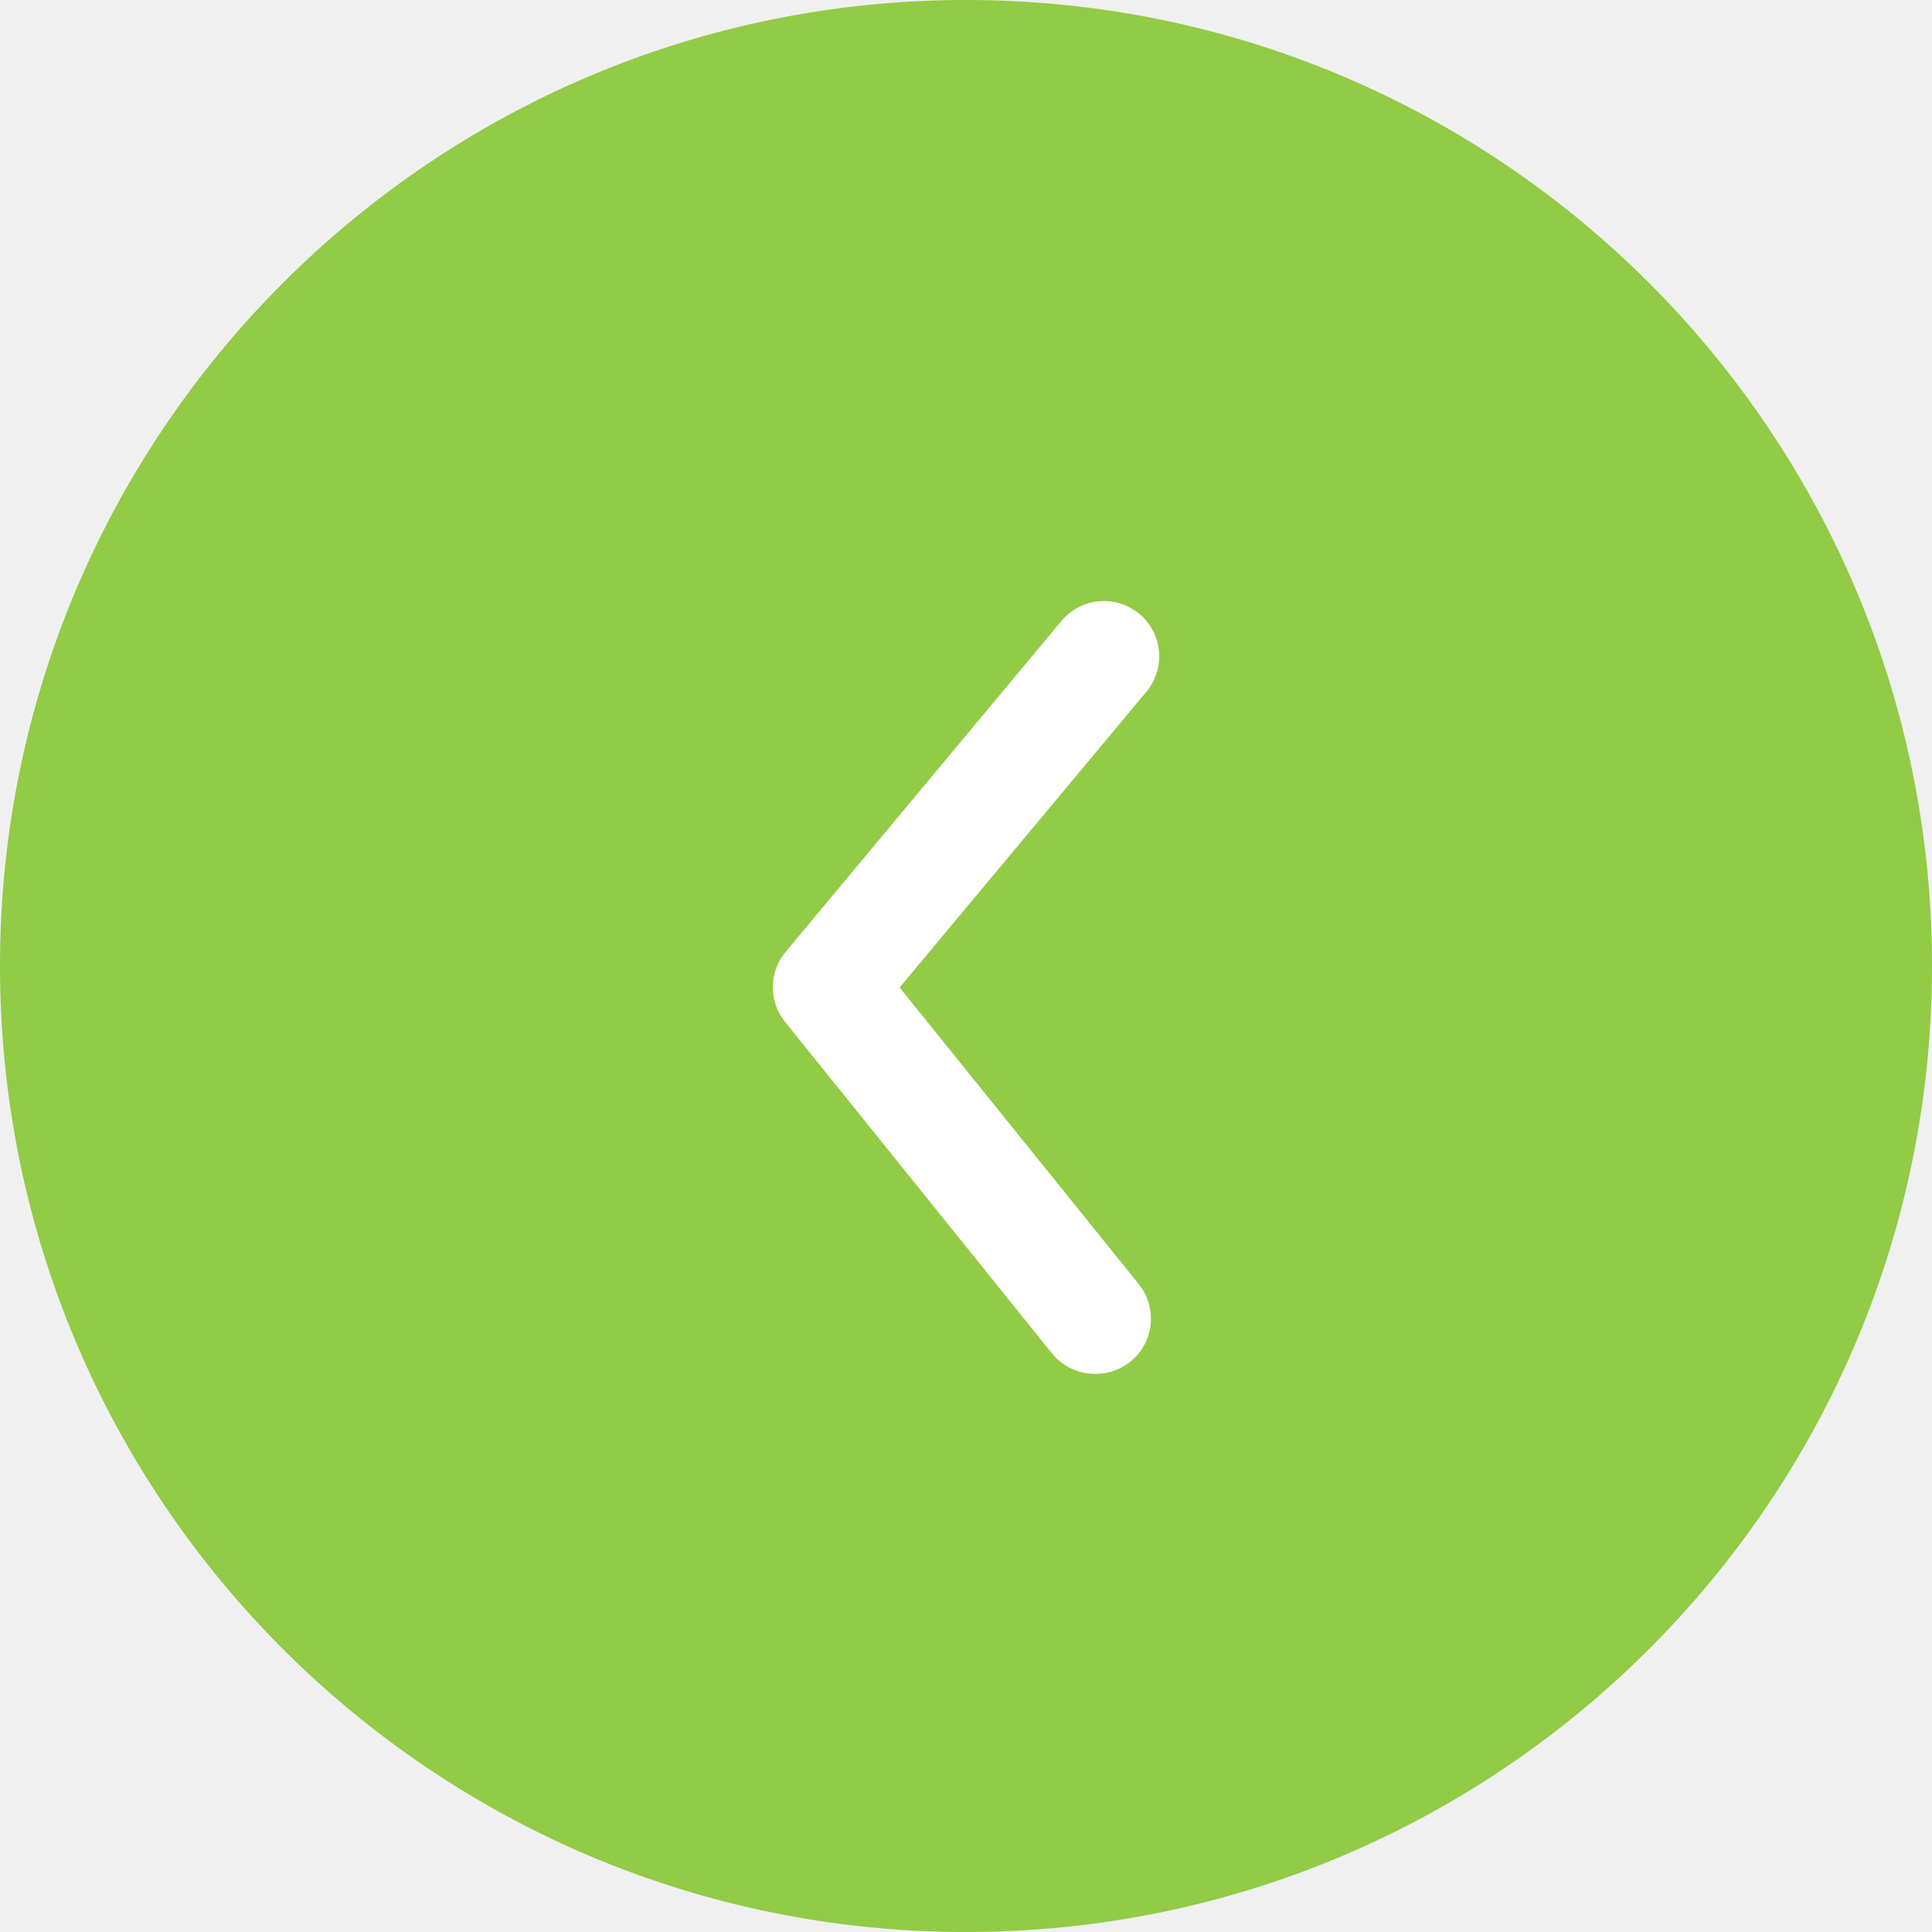
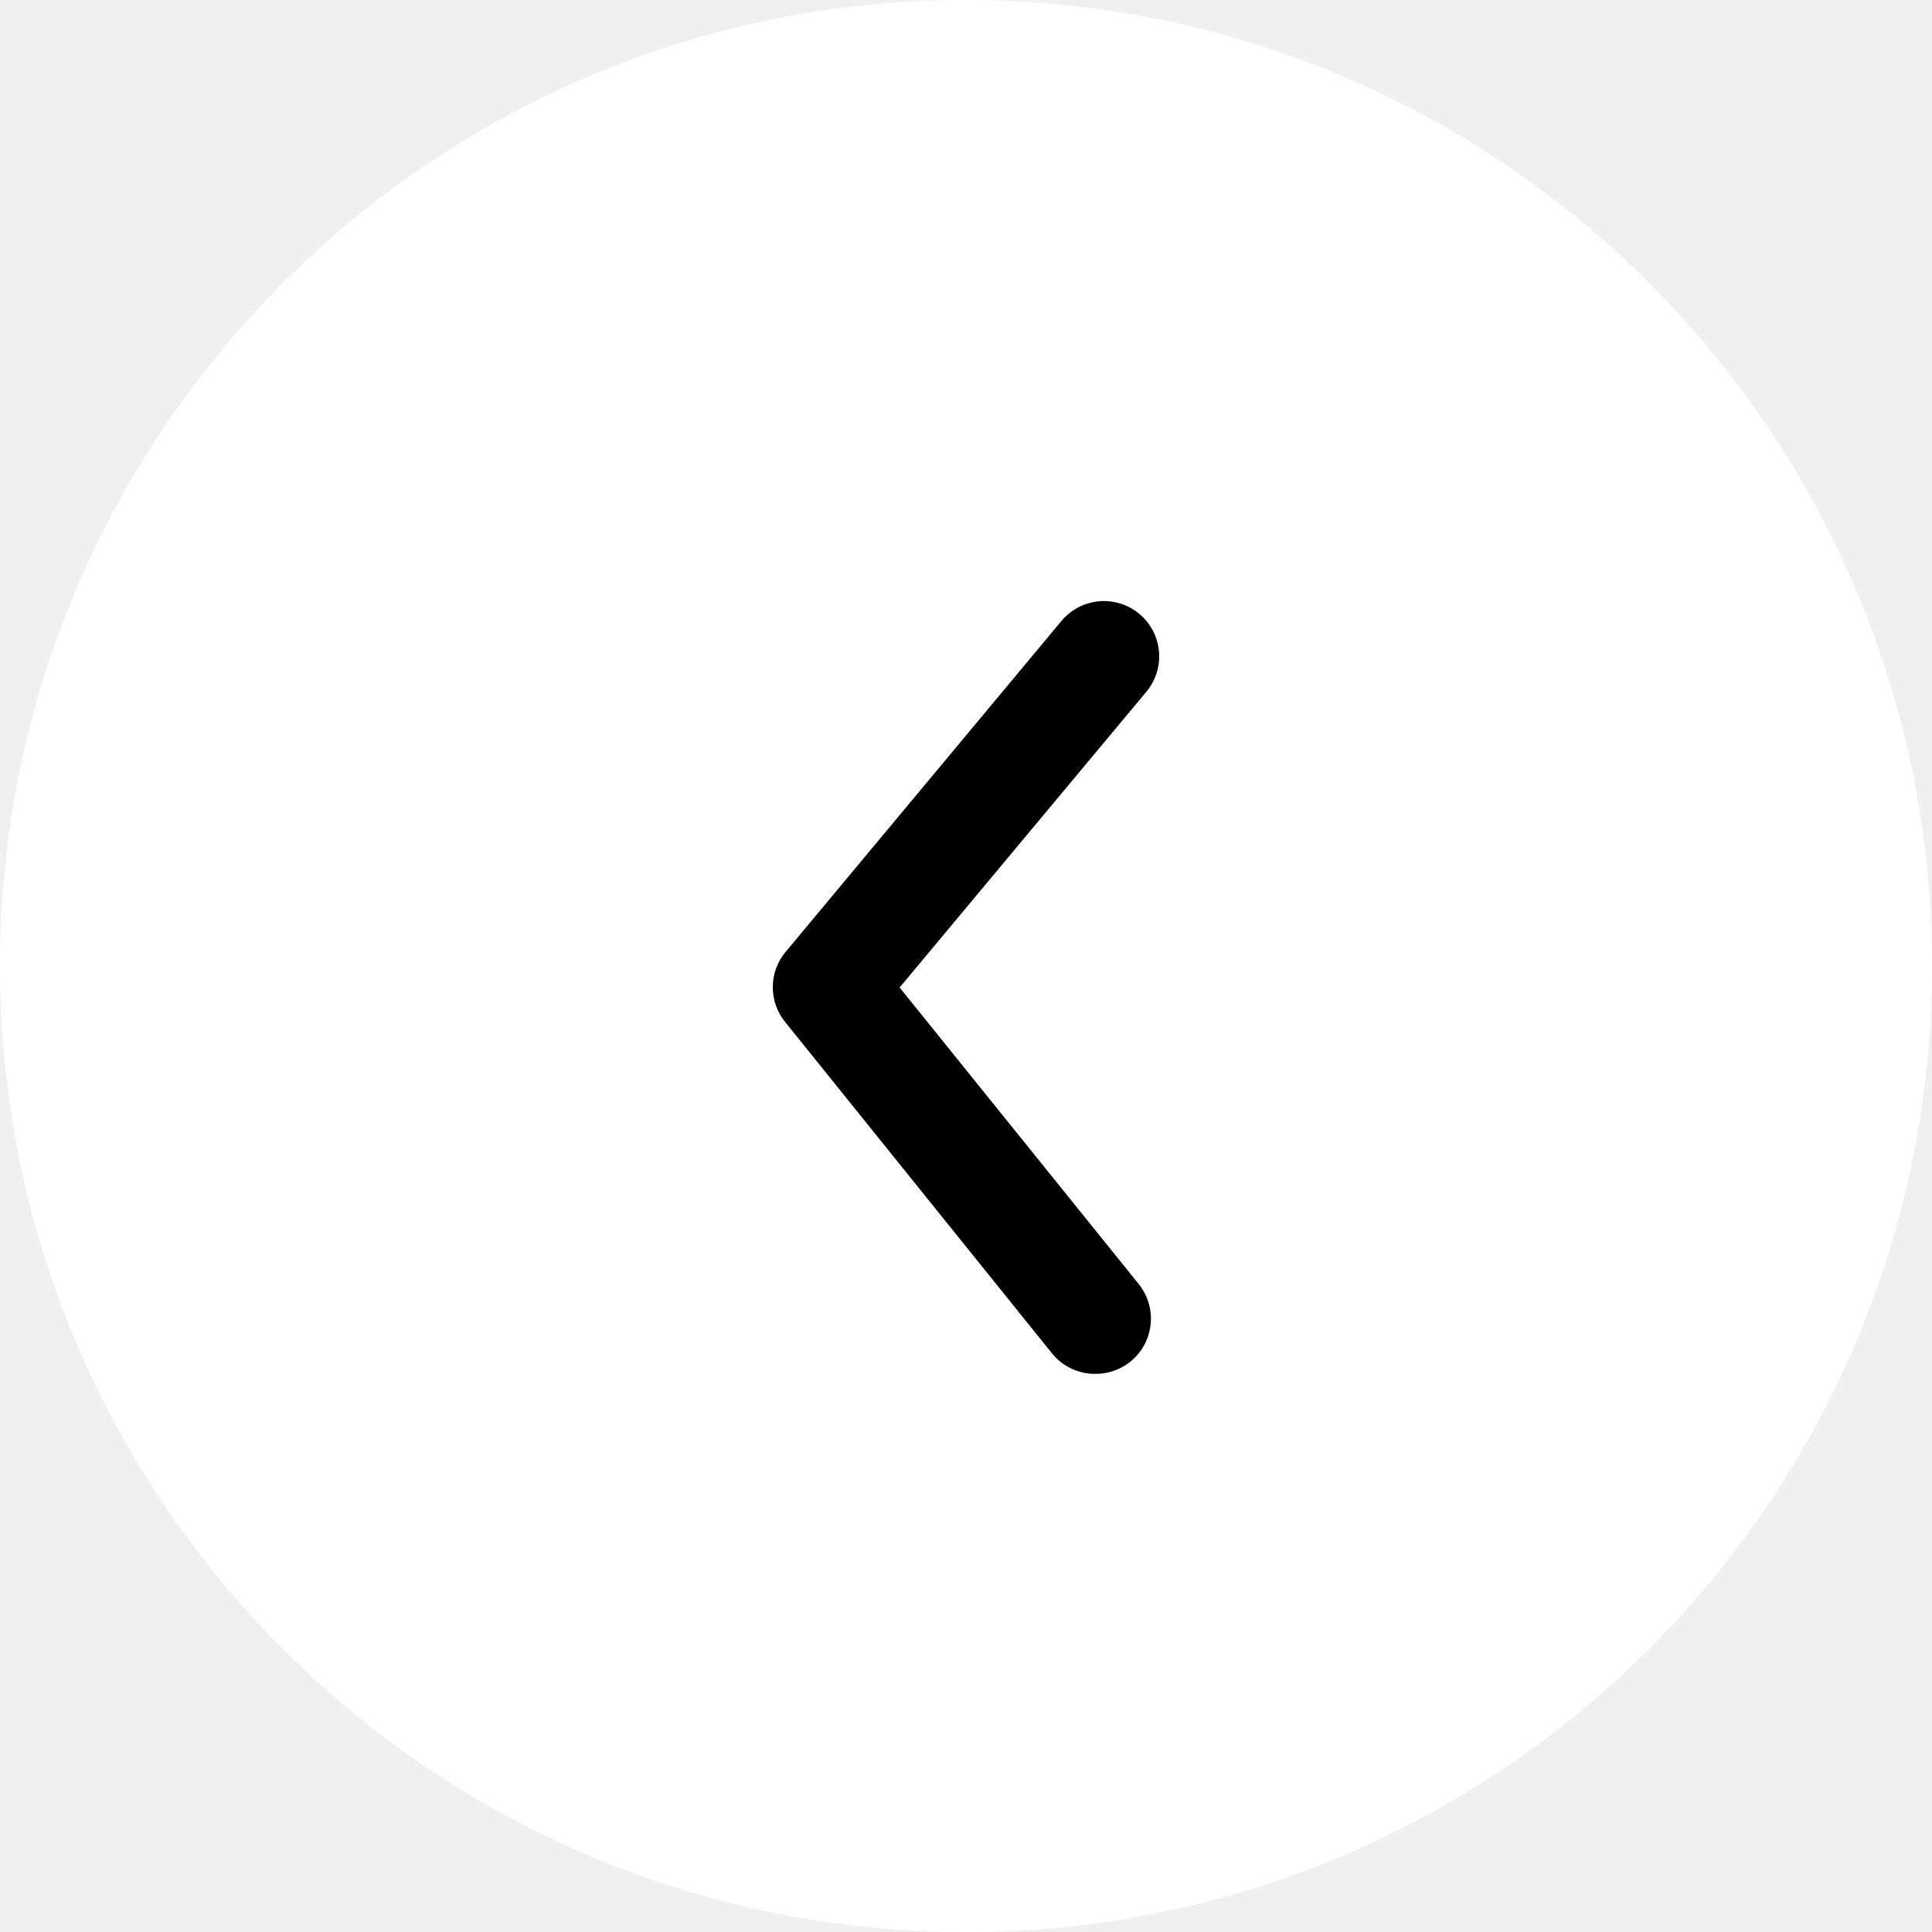
<svg xmlns="http://www.w3.org/2000/svg" width="45" height="45" viewBox="0 0 45 45" fill="none">
-   <circle cx="22.5" cy="22.5" r="22.5" fill="#92CB45" />
-   <path d="M25.507 32C25.315 32.001 25.125 31.958 24.951 31.876C24.778 31.794 24.625 31.673 24.504 31.524L18.293 23.811C18.103 23.581 18 23.292 18 22.994C18 22.697 18.103 22.408 18.293 22.178L24.722 14.464C24.941 14.202 25.254 14.037 25.594 14.005C25.934 13.974 26.273 14.079 26.535 14.297C26.798 14.515 26.963 14.829 26.995 15.169C27.026 15.509 26.921 15.847 26.703 16.11L20.954 23.001L26.51 29.892C26.667 30.08 26.767 30.31 26.798 30.554C26.828 30.797 26.788 31.045 26.683 31.267C26.578 31.488 26.411 31.675 26.202 31.805C25.994 31.935 25.752 32.003 25.507 32Z" fill="#ffffff" />
+   <circle cx="22.5" cy="22.5" r="22.5" fill="#FFFFFF" />
+   <path d="M25.507 32C25.315 32.001 25.125 31.958 24.951 31.876C24.778 31.794 24.625 31.673 24.504 31.524L18.293 23.811C18.103 23.581 18 23.292 18 22.994C18 22.697 18.103 22.408 18.293 22.178L24.722 14.464C24.941 14.202 25.254 14.037 25.594 14.005C25.934 13.974 26.273 14.079 26.535 14.297C26.798 14.515 26.963 14.829 26.995 15.169C27.026 15.509 26.921 15.847 26.703 16.11L20.954 23.001L26.51 29.892C26.667 30.08 26.767 30.31 26.798 30.554C26.828 30.797 26.788 31.045 26.683 31.267C26.578 31.488 26.411 31.675 26.202 31.805C25.994 31.935 25.752 32.003 25.507 32Z" fill="#000000" />
</svg>
